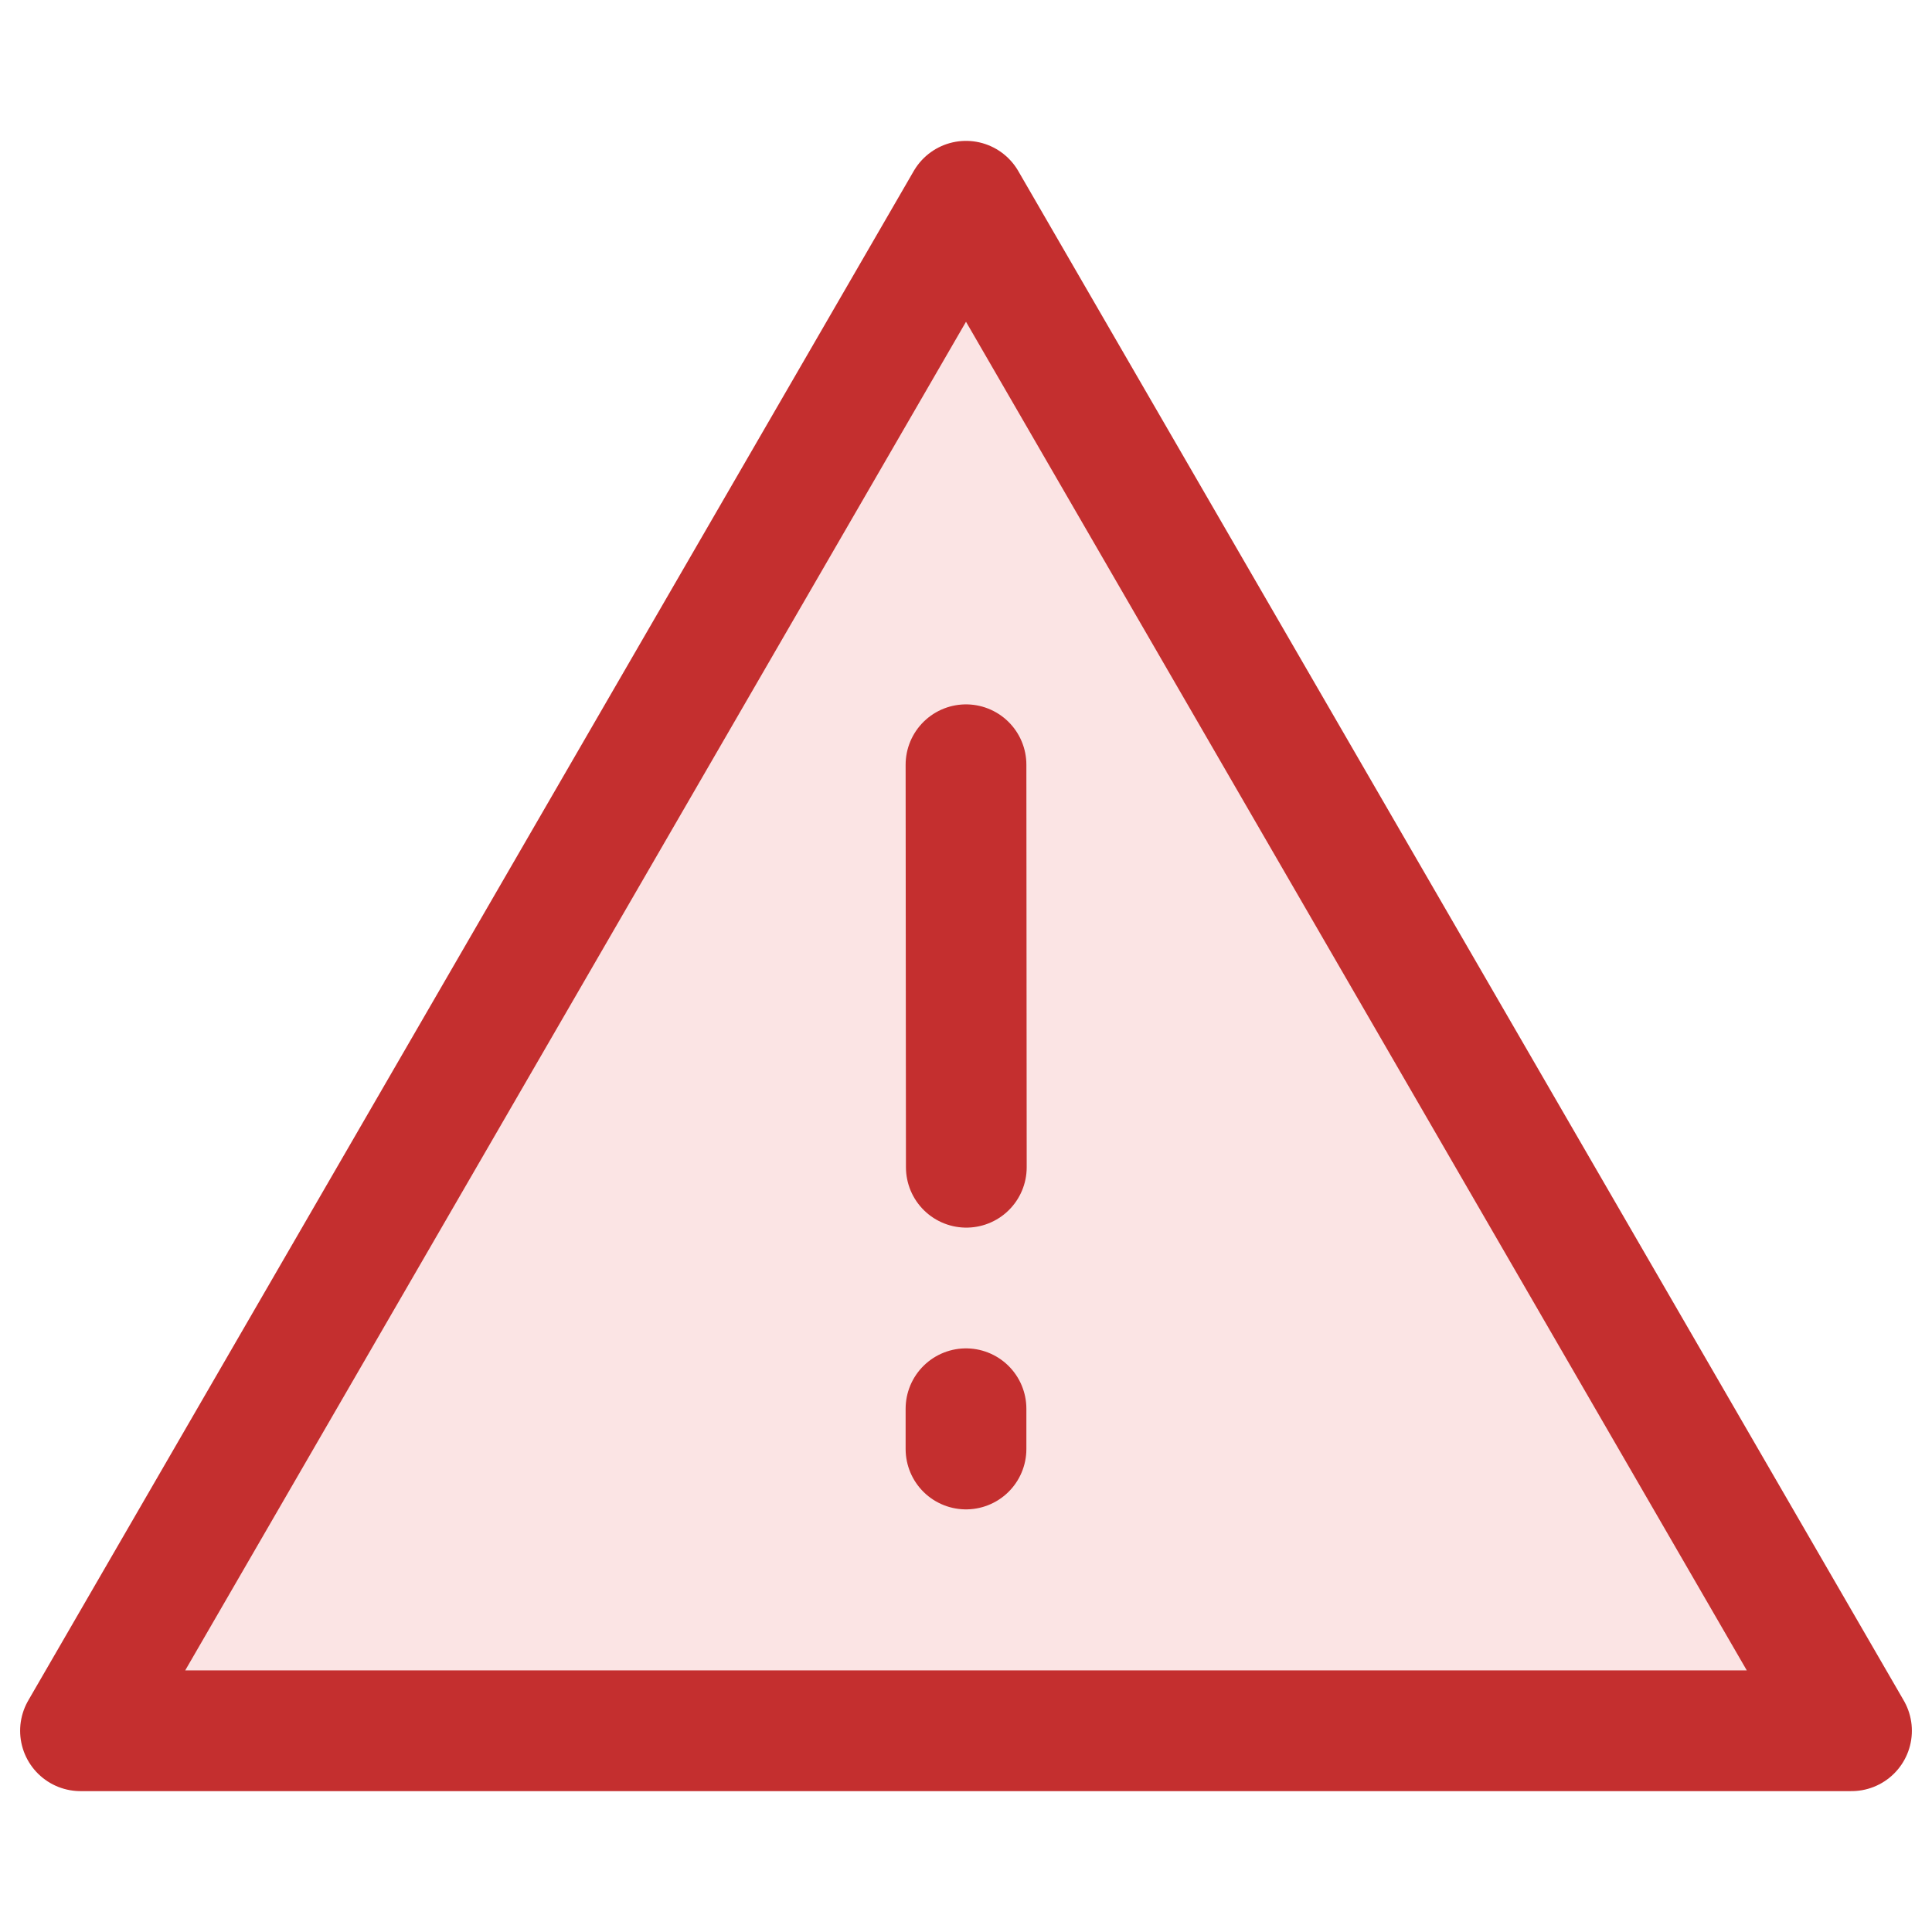
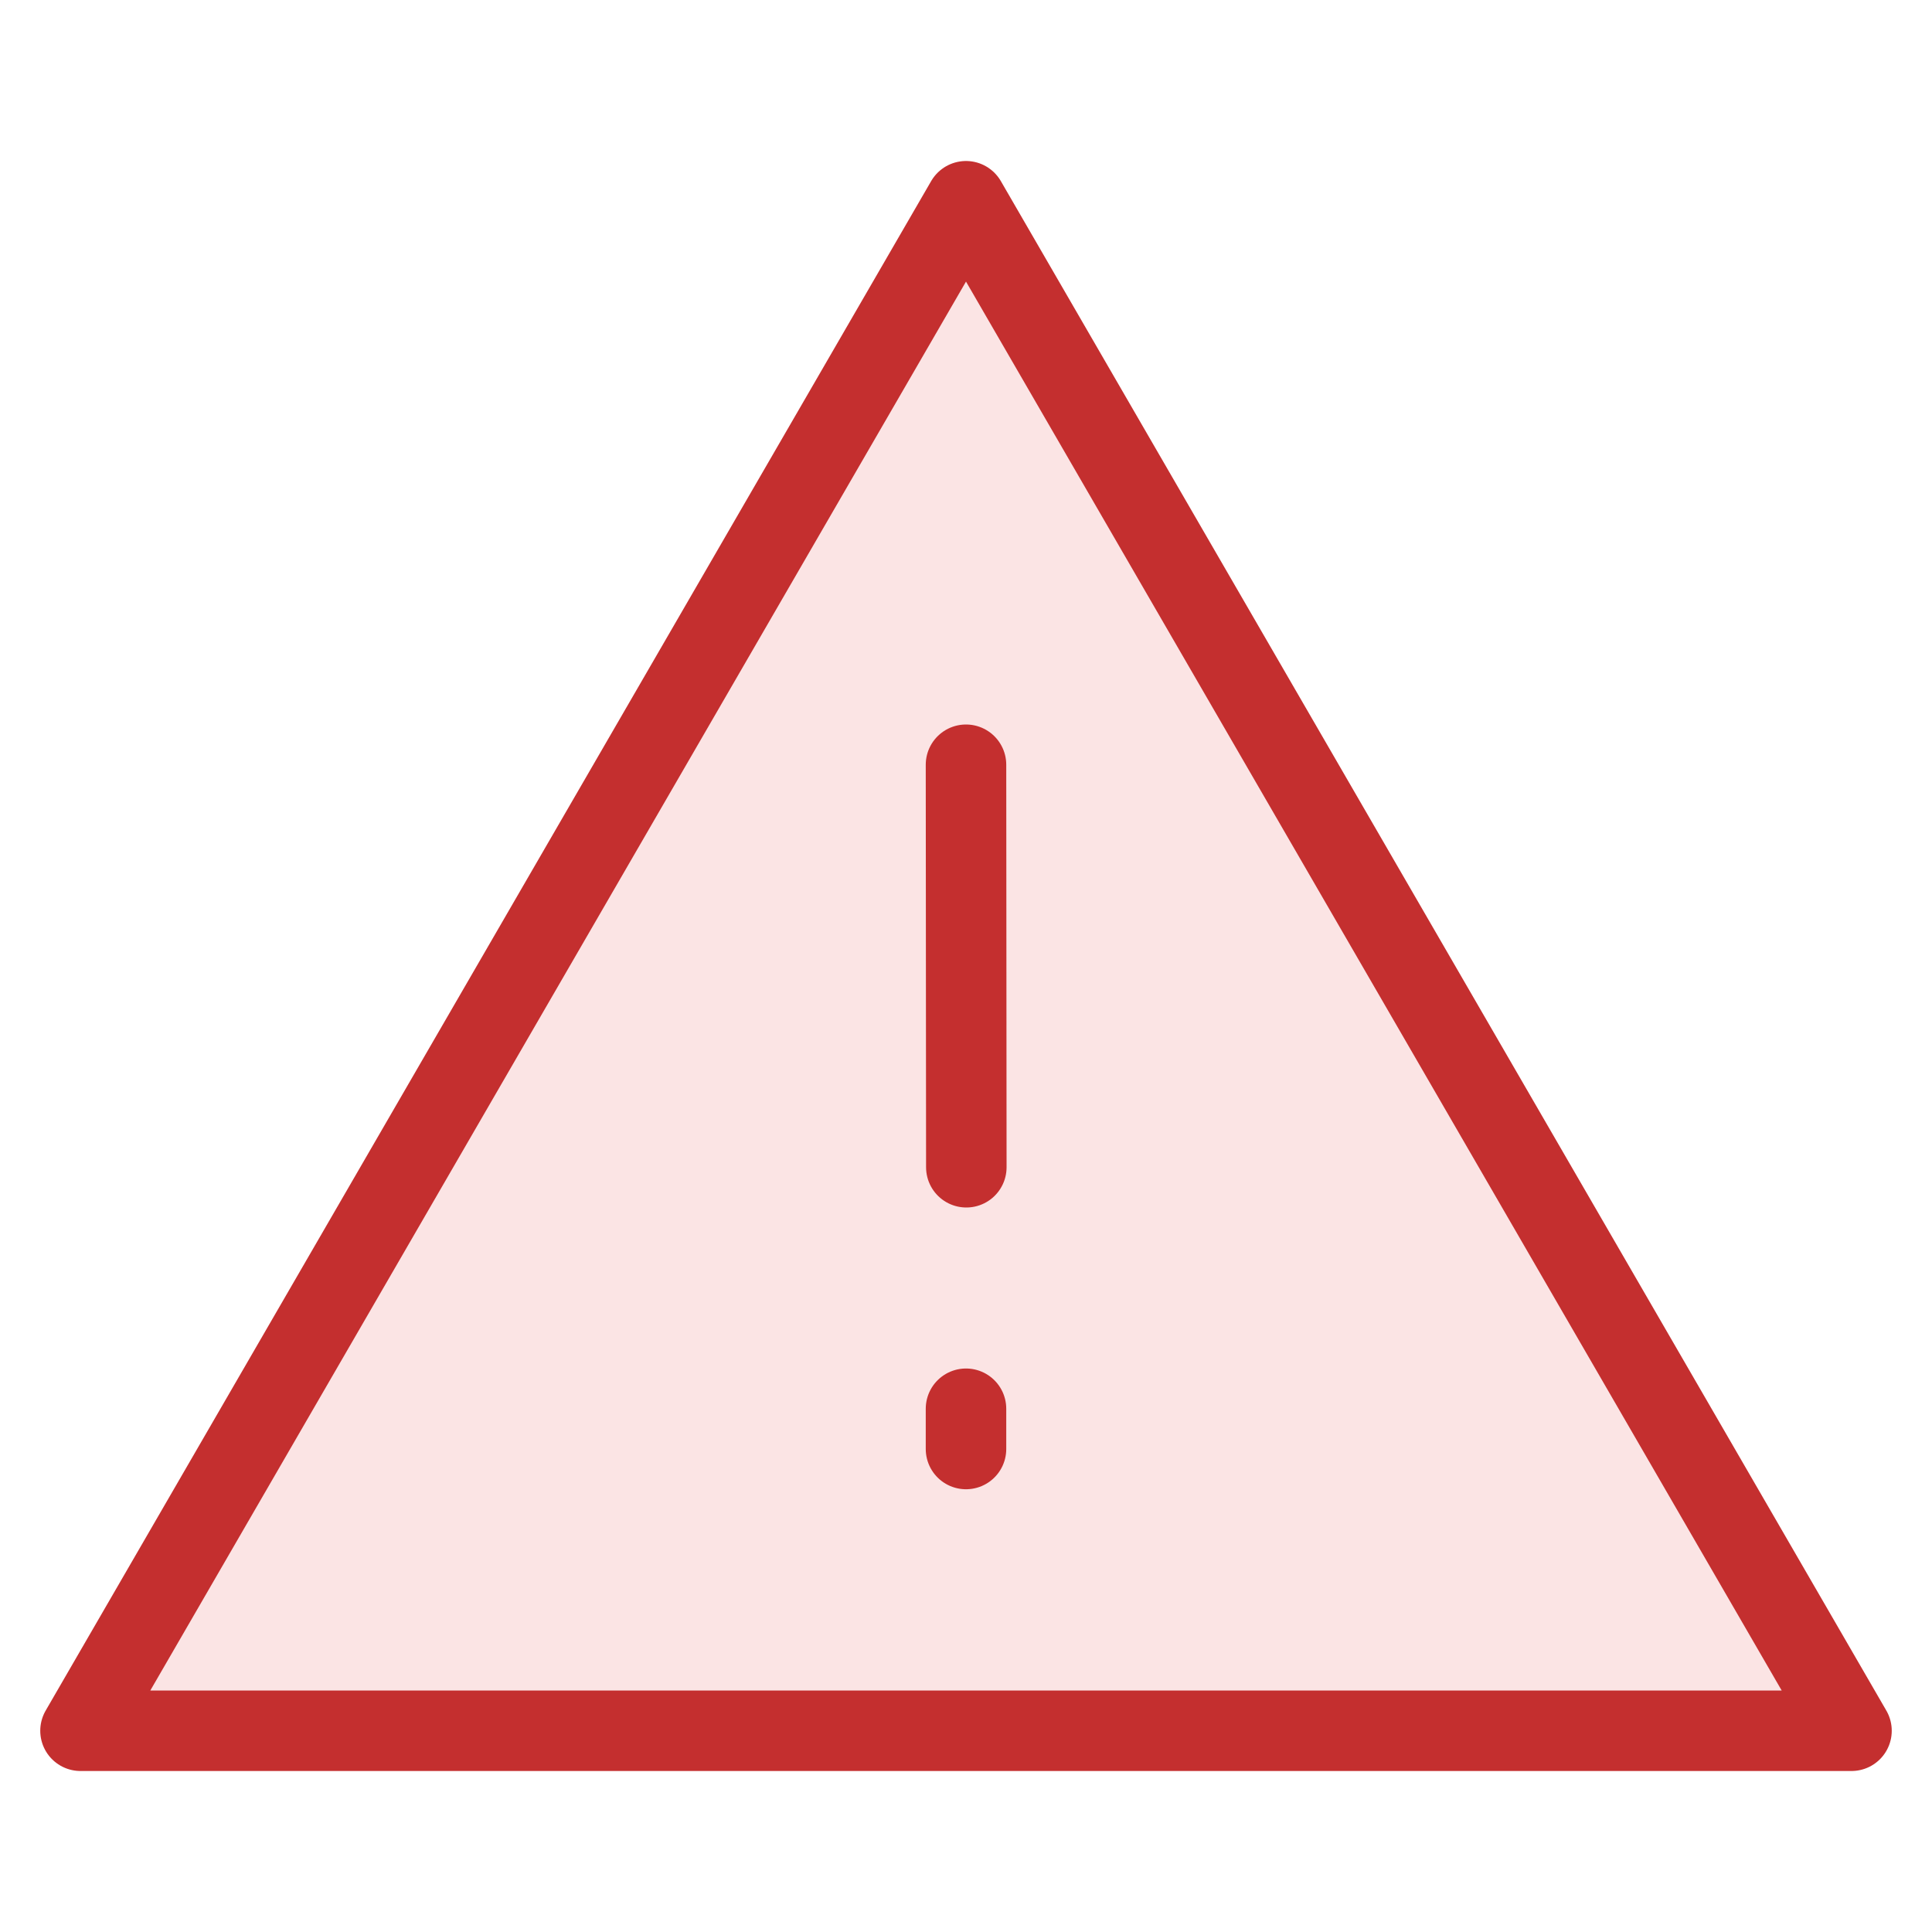
<svg xmlns="http://www.w3.org/2000/svg" width="32" height="32" viewBox="0 0 48 48" fill="none">
-   <path fill-rule="evenodd" clip-rule="evenodd" d="M24 5L2 43H46L24 5Z" fill="#FBE4E4" stroke="#C42F2F" stroke-width="3" stroke-linejoin="round" />
-   <path d="M24 35V36" stroke="#C42F2F" stroke-width="3" stroke-linecap="round" />
-   <path d="M24 19L24.008 29" stroke="#C42F2F" stroke-width="3" stroke-linecap="round" />
+   <path fill-rule="evenodd" clip-rule="evenodd" d="M24 5L2 43H46L24 5Z" fill="#FBE4E4" stroke="#C42F2F" stroke-width="2" stroke-linejoin="round" />
+   <path d="M24 35V36" stroke="#C42F2F" stroke-width="2" stroke-linecap="round" />
+   <path d="M24 19L24.008 29" stroke="#C42F2F" stroke-width="2" stroke-linecap="round" />
</svg>
